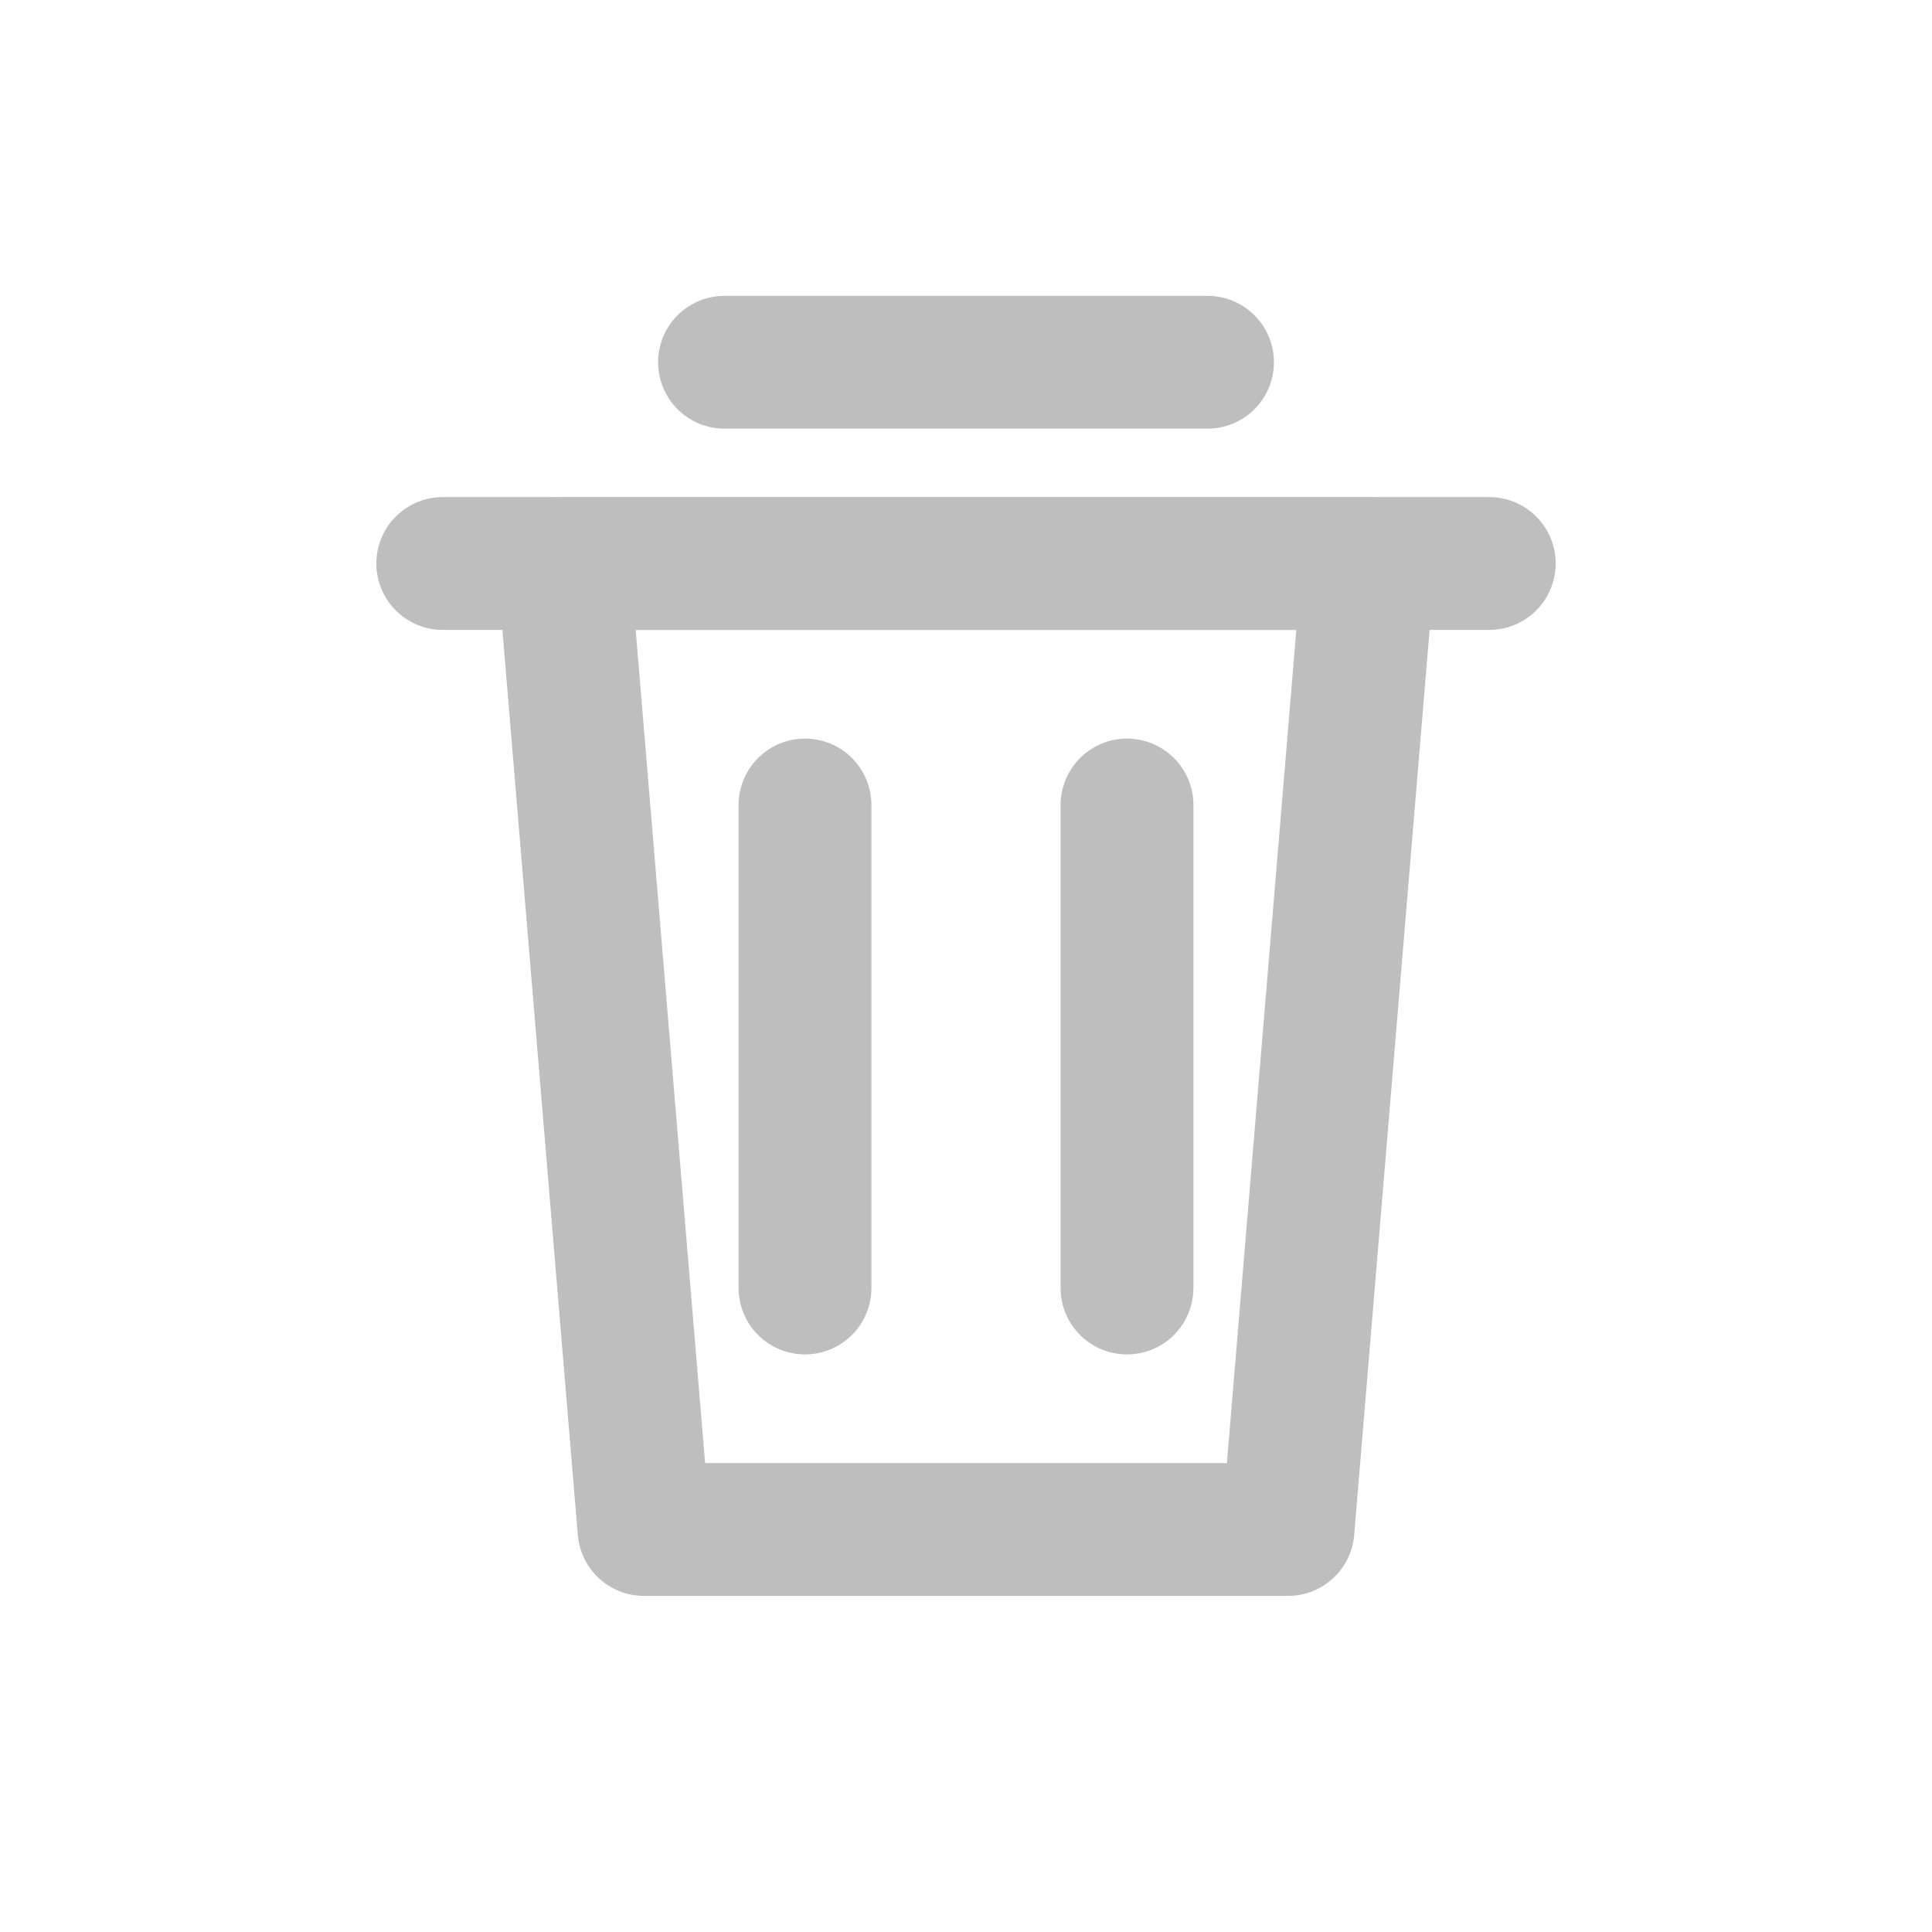
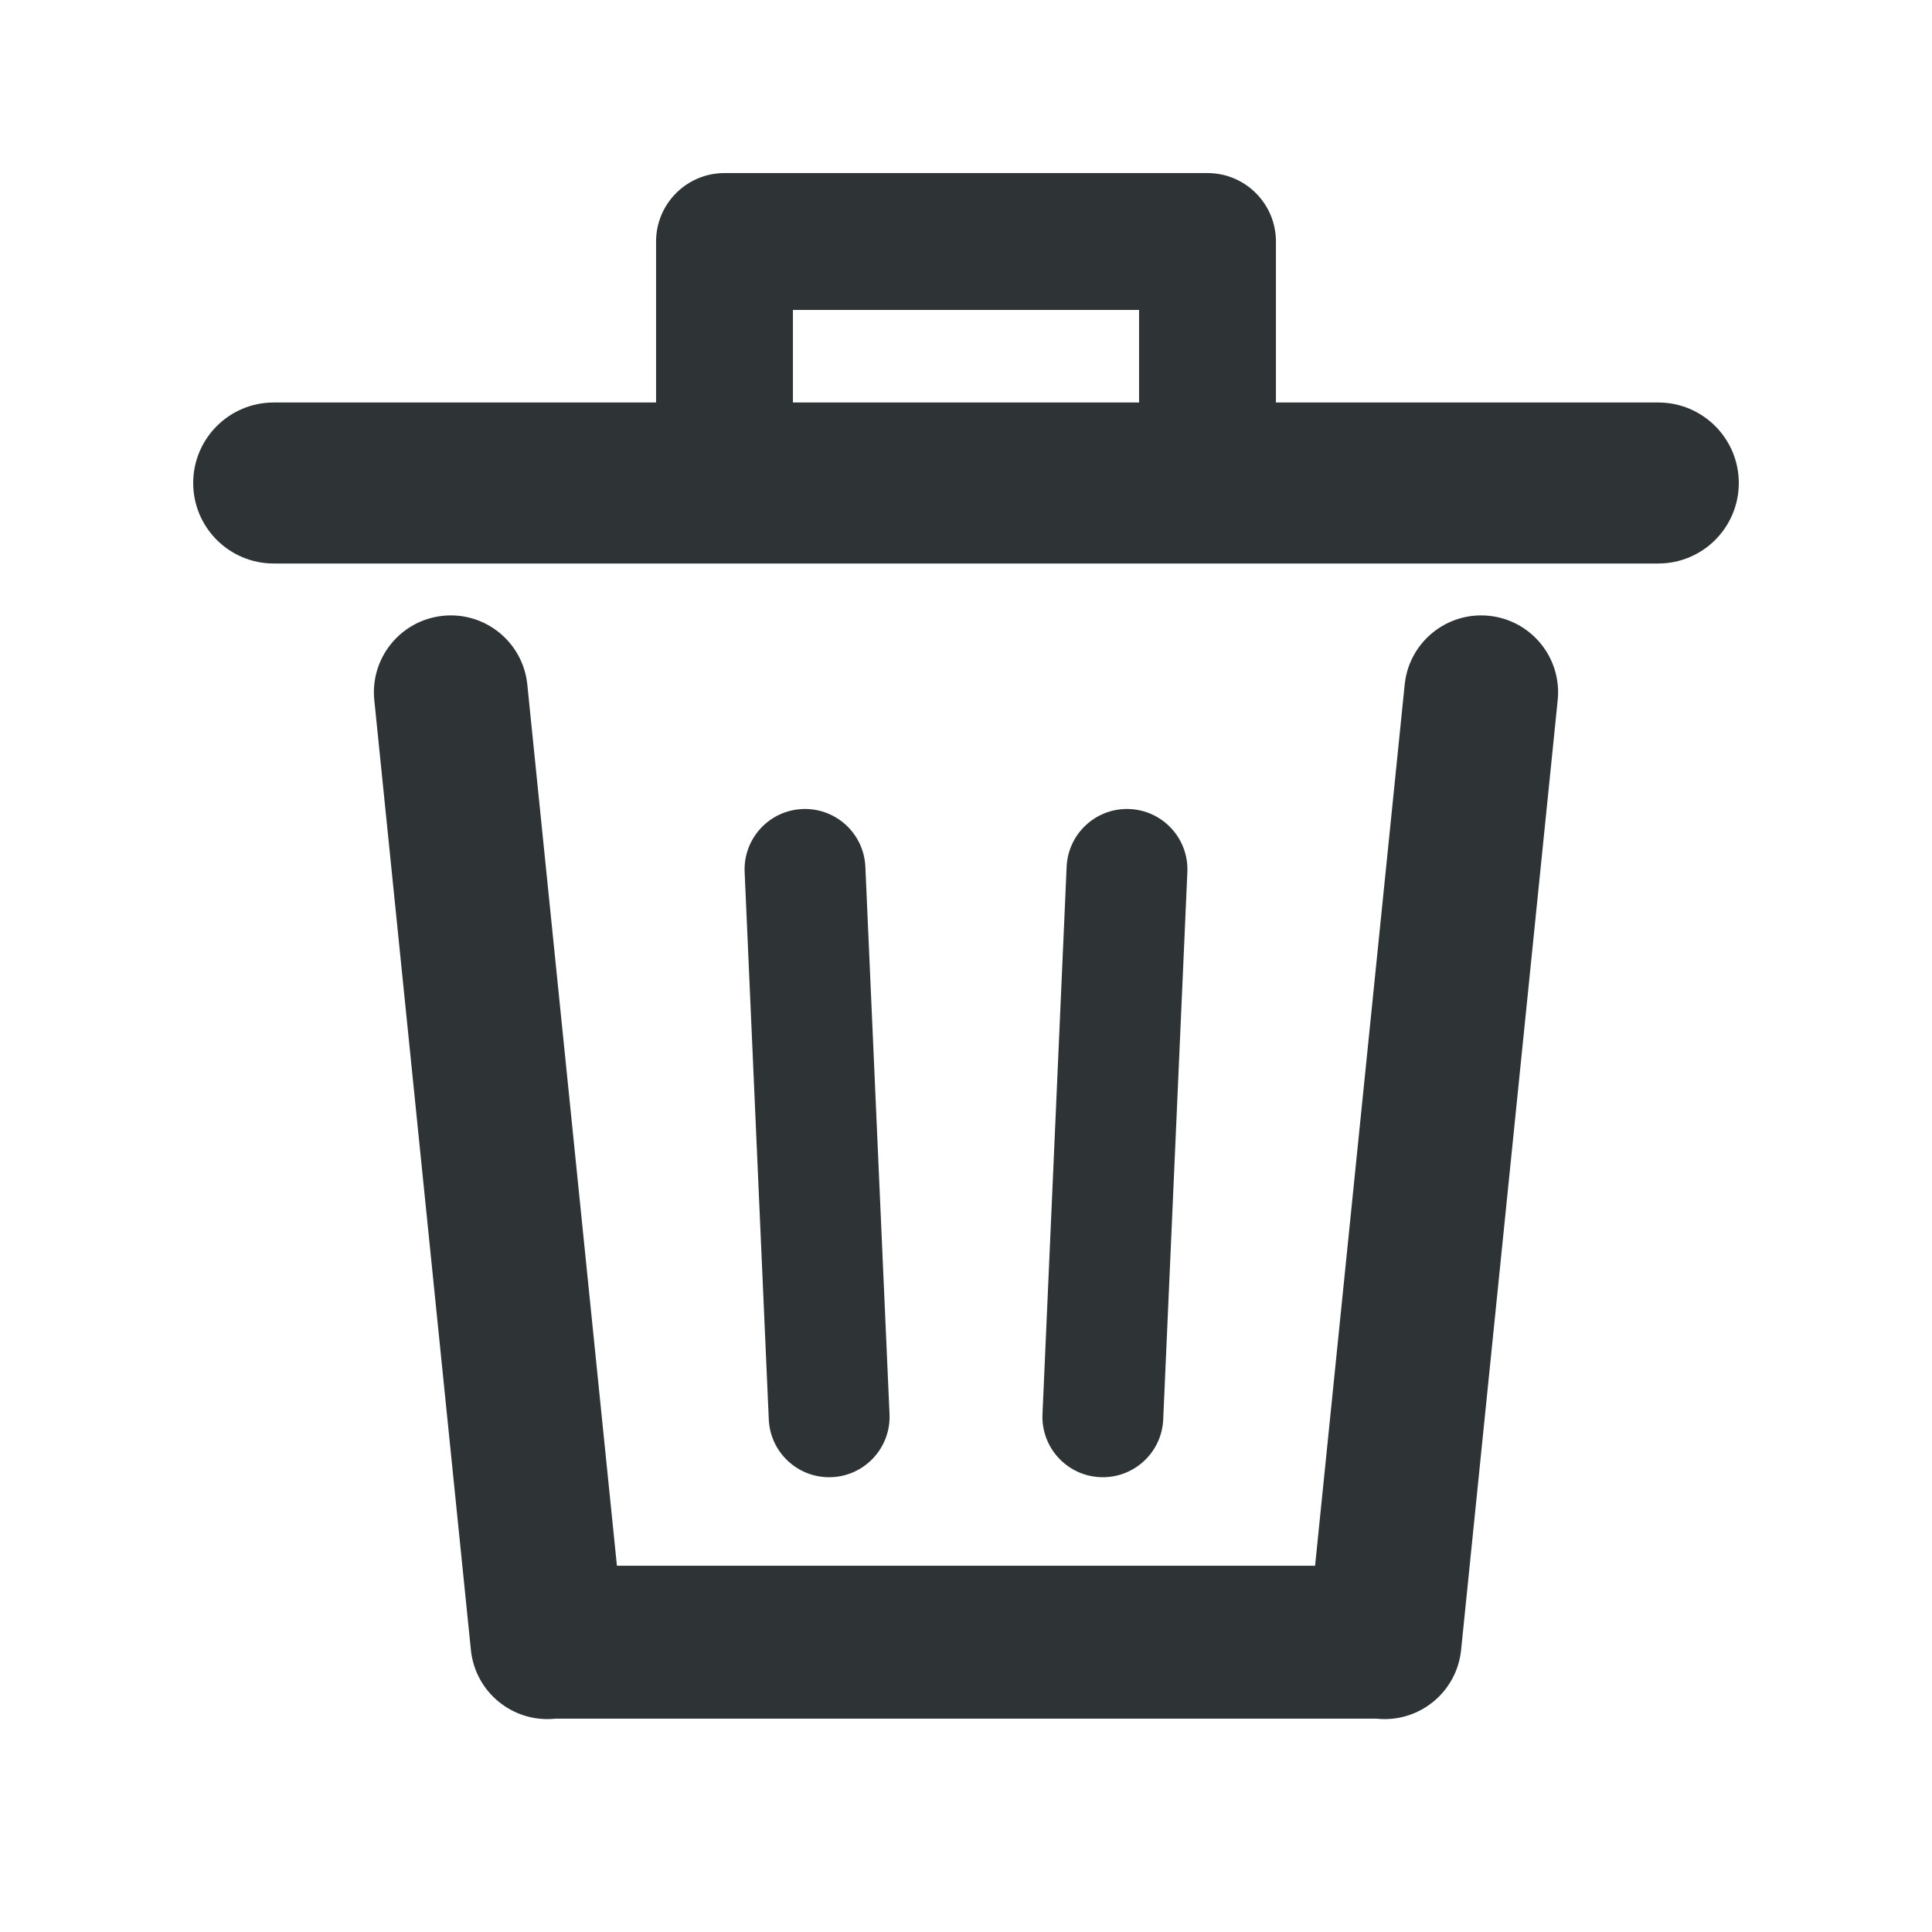
- <svg xmlns="http://www.w3.org/2000/svg" width="24" height="24" viewBox="0 0 24 24">
-   <g fill="none" stroke="#bebebe" stroke-width="1.65" stroke-linecap="round" stroke-linejoin="round">
-     <path d="M7 7h10l-1 12H8z" />
-     <path d="M5.5 7h13M9 4.5h6" />
-     <path d="M10 10v6M14 10v6" />
-   </g>
+ <svg xmlns="http://www.w3.org/2000/svg" width="16" height="16" viewBox="0 0 24 24">
+   <path fill="#2E3436" d="M3.4,5L20.6,5A1,1 0 0 1 20.6,7L3.4,7A1,1 0 0 1 3.4,5ZM8.15,5.6L8.15,3A0.85,0.85 0 0 1 9.85,3L9.85,5.6A0.85,0.85 0 0 1 8.15,5.6ZM9,2.15L15,2.15A0.85,0.85 0 0 1 15,3.85L9,3.85A0.85,0.85 0 0 1 9,2.15ZM15.85,3L15.85,5.6A0.85,0.85 0 0 1 14.15,5.6L14.15,3A0.85,0.85 0 0 1 15.85,3ZM6.55,8.5L7.75,20.3A0.95,0.95 0 0 1 5.85,20.5L4.65,8.7A0.95,0.95 0 0 1 6.55,8.5ZM6.8,19.45L17.2,19.45A0.95,0.95 0 0 1 17.2,21.35L6.8,21.35A0.95,0.95 0 0 1 6.8,19.45ZM16.25,20.3L17.45,8.5A0.95,0.95 0 0 1 19.35,8.7L18.15,20.5A0.95,0.95 0 0 1 16.25,20.3ZM10.75,10.77L11.05,17.57A0.75,0.75 0 0 1 9.55,17.63L9.25,10.83A0.75,0.75 0 0 1 10.75,10.77ZM14.75,10.83L14.45,17.63A0.75,0.75 0 0 1 12.95,17.57L13.25,10.77A0.75,0.75 0 0 1 14.75,10.83Z" />
</svg>
